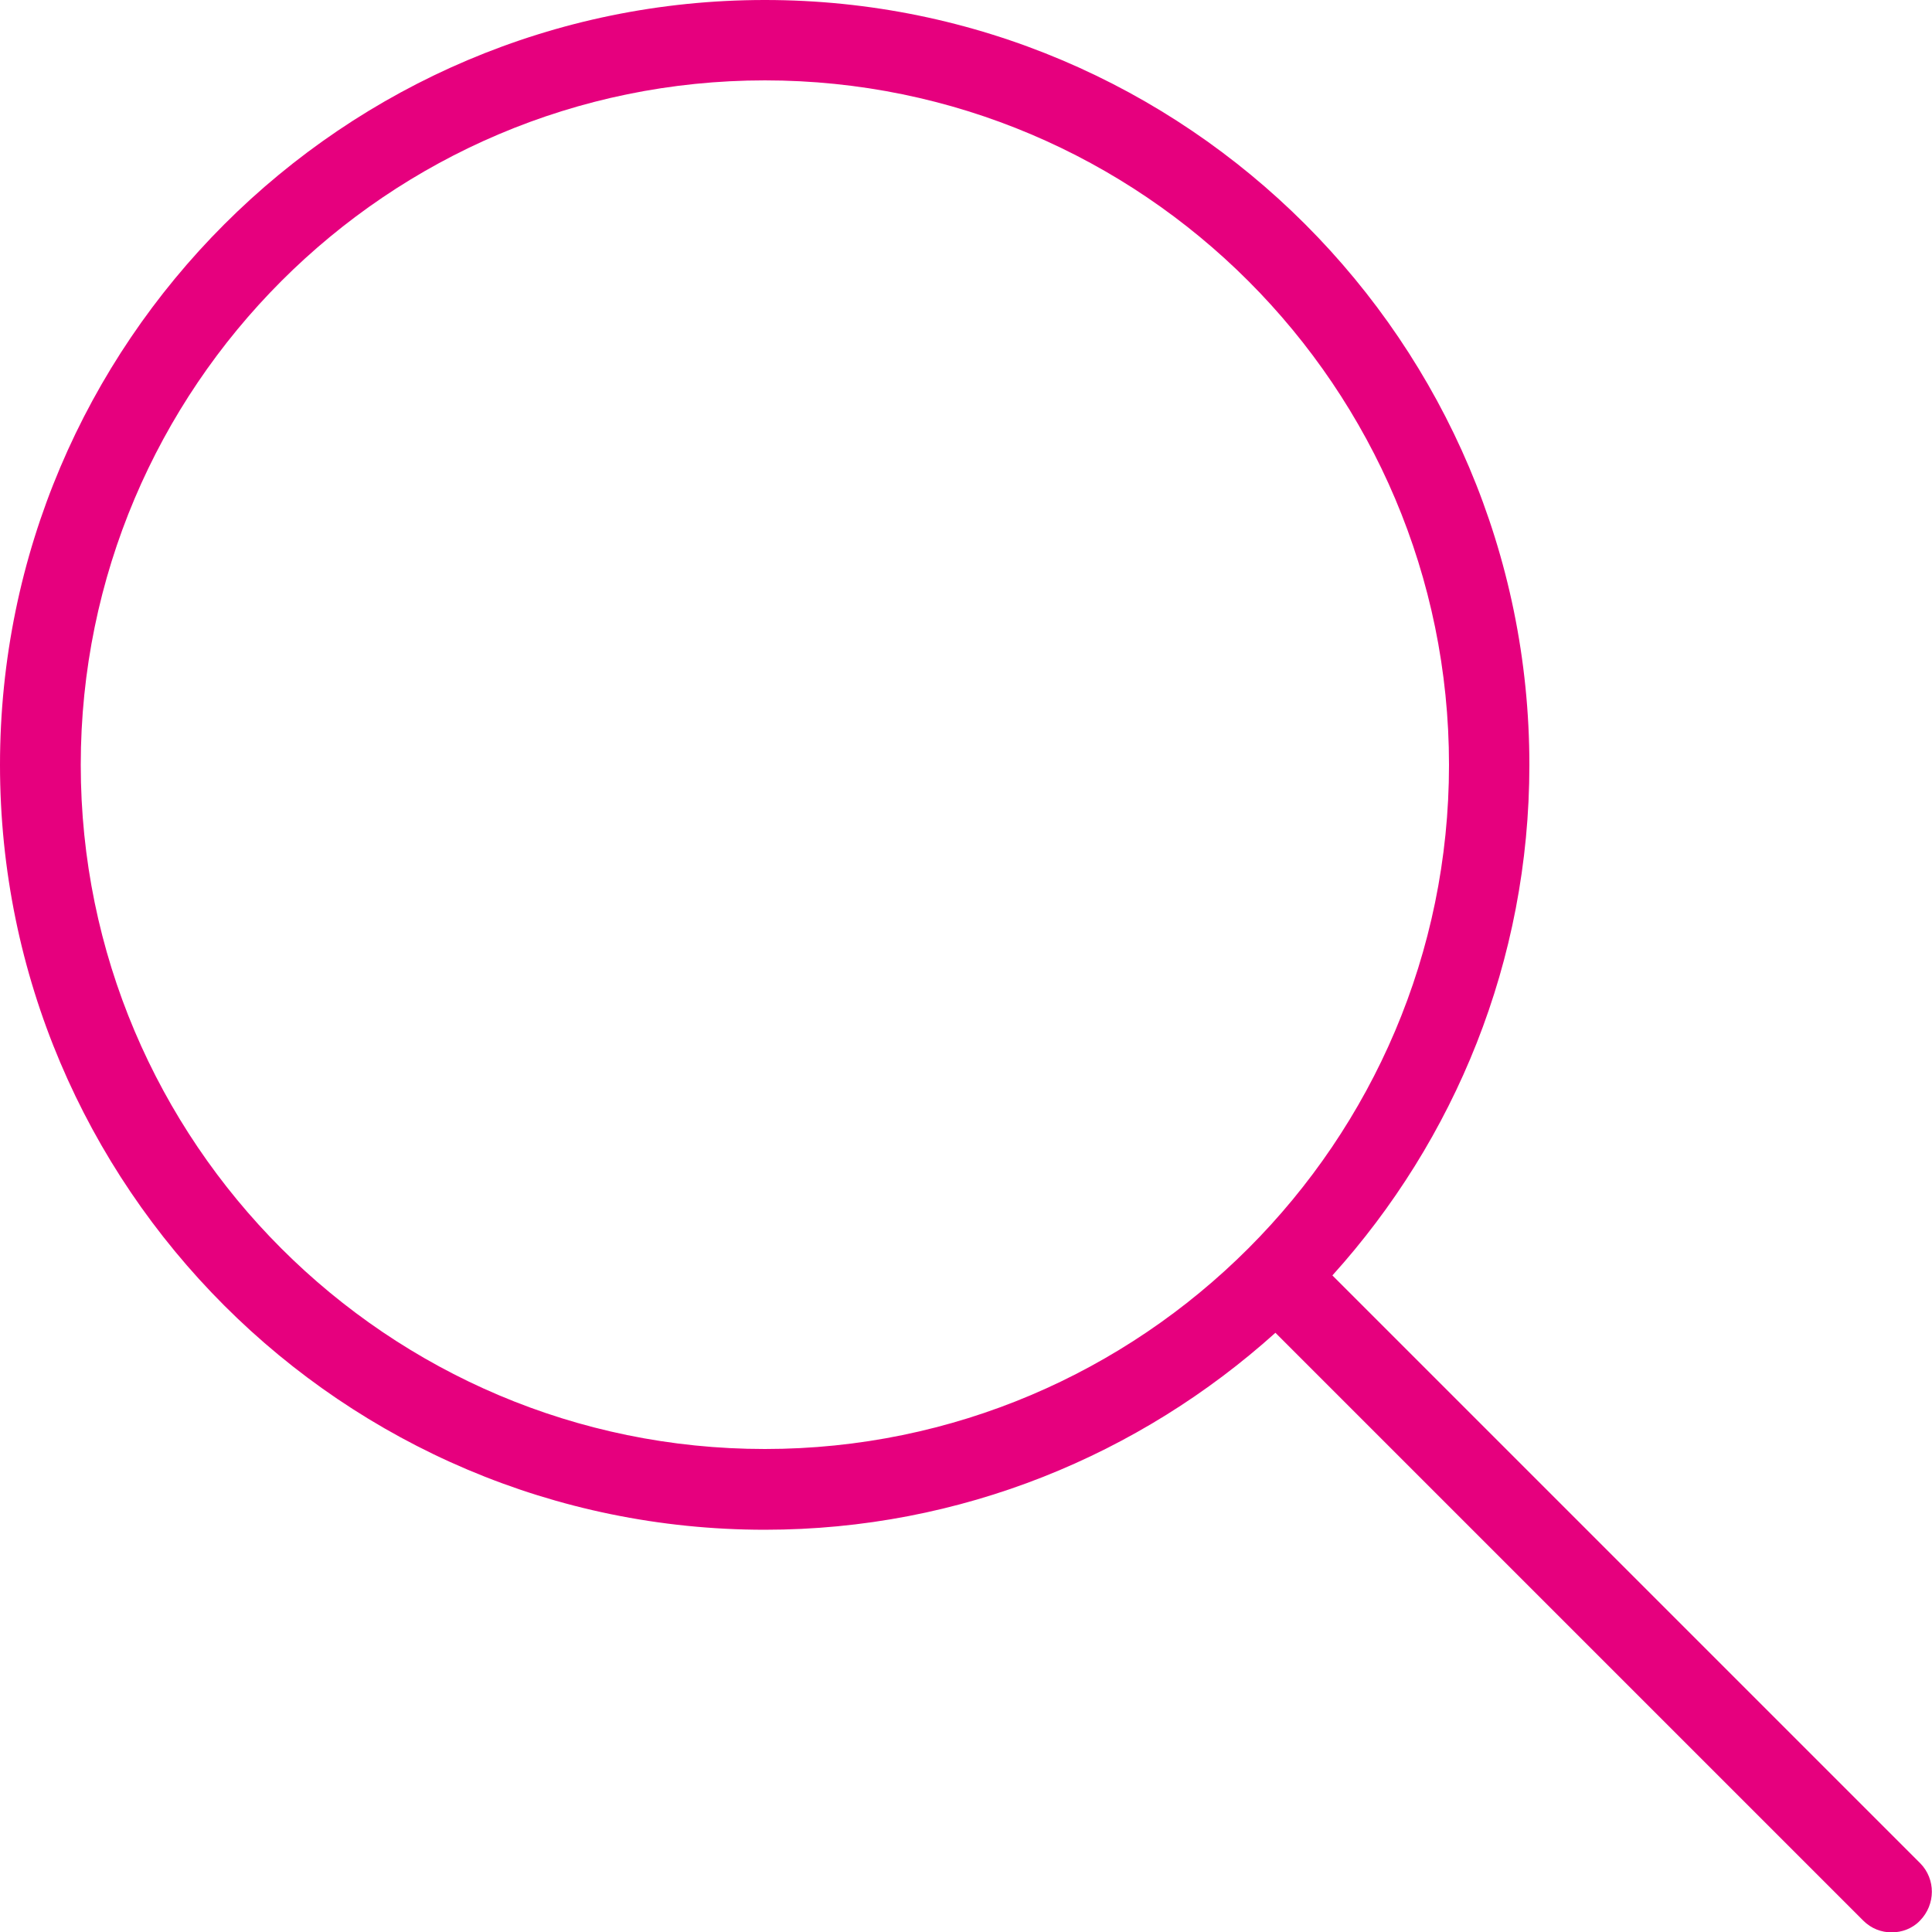
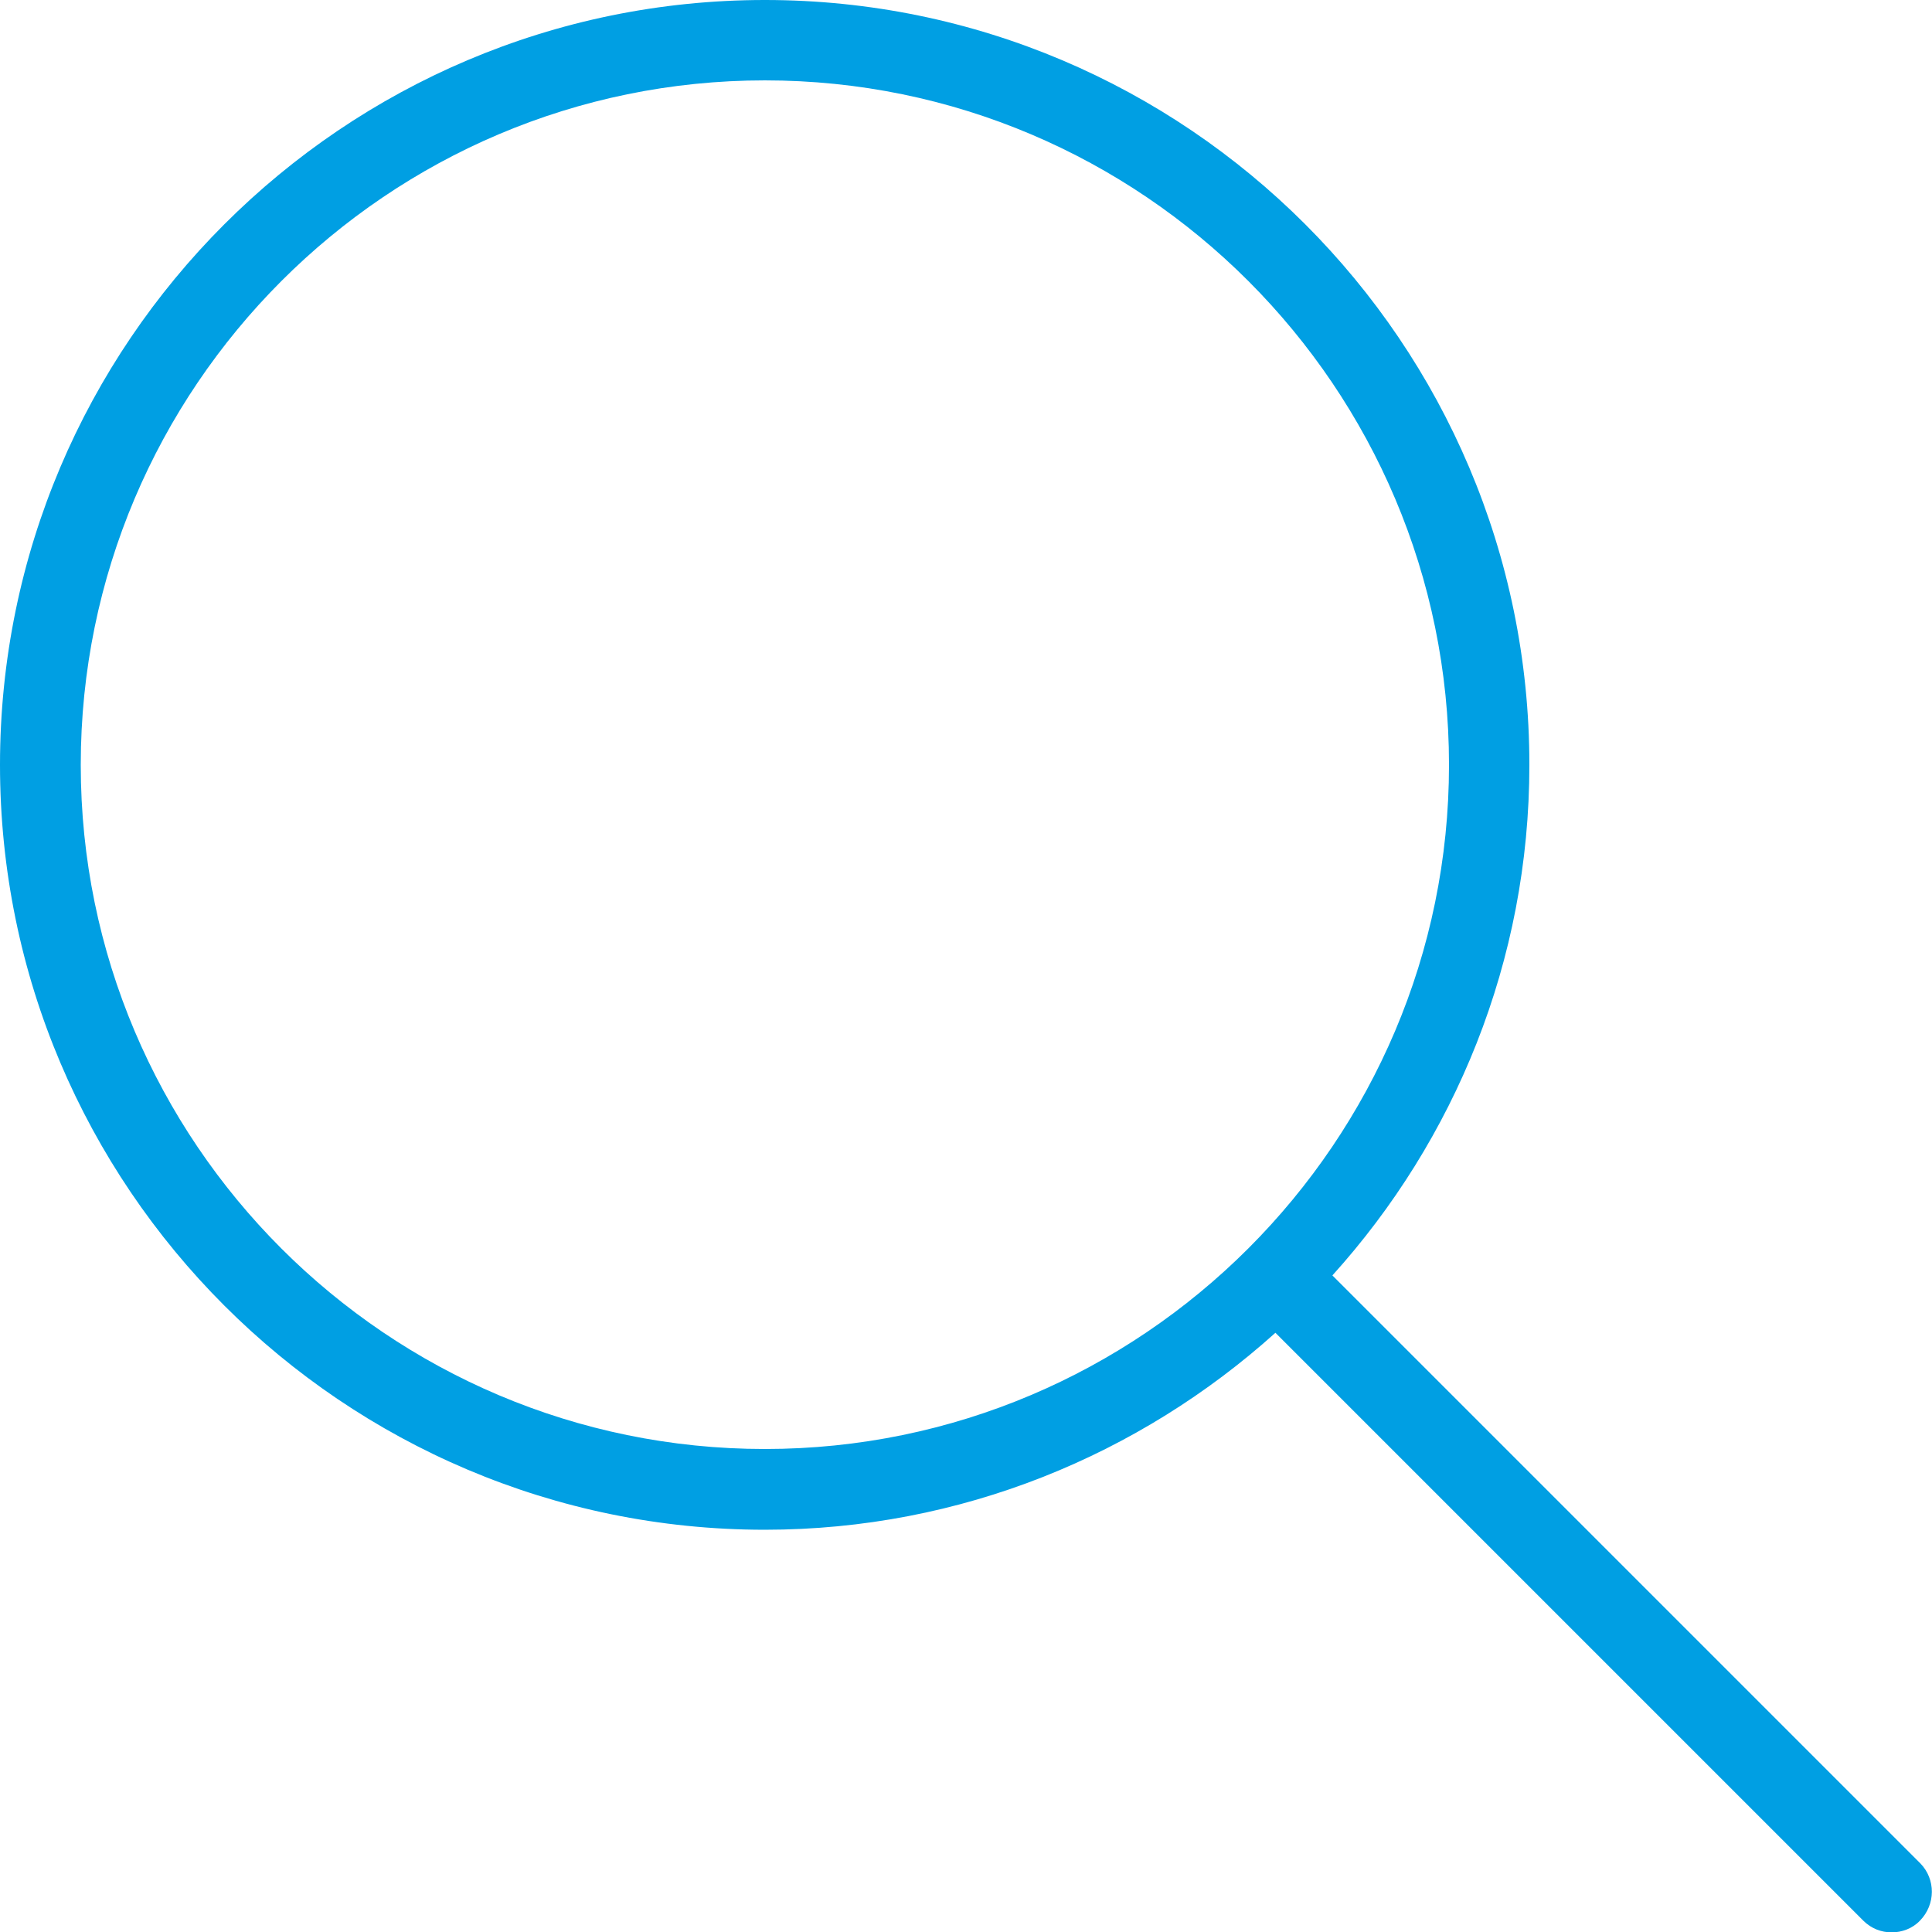
<svg xmlns="http://www.w3.org/2000/svg" version="1.1" id="Layer_1" x="0px" y="0px" viewBox="0 0 512 512" style="enable-background:new 0 0 512 512;" xml:space="preserve">
  <style type="text/css">
- 	.st0{fill:#E6007E;}
+ 	.st0{fill:#009fe3;}
</style>
  <g>
    <g>
      <path class="st0" d="M508.9,493.8L353.1,338c32.4-35.9,52.2-83.3,52.2-135.3C405.3,90.9,314.4,0,202.7,0S0,90.9,0,202.7    s90.9,202.7,202.7,202.7c52,0,99.4-19.9,135.3-52.2L493.8,509c2.1,2.1,4.8,3.1,7.5,3.1s5.5-1,7.5-3.1    C513,504.7,513,498,508.9,493.8z M202.7,384c-100,0-181.3-81.3-181.3-181.3S102.7,21.3,202.7,21.3S384,102.7,384,202.7    S302.6,384,202.7,384z" />
    </g>
  </g>
</svg>
